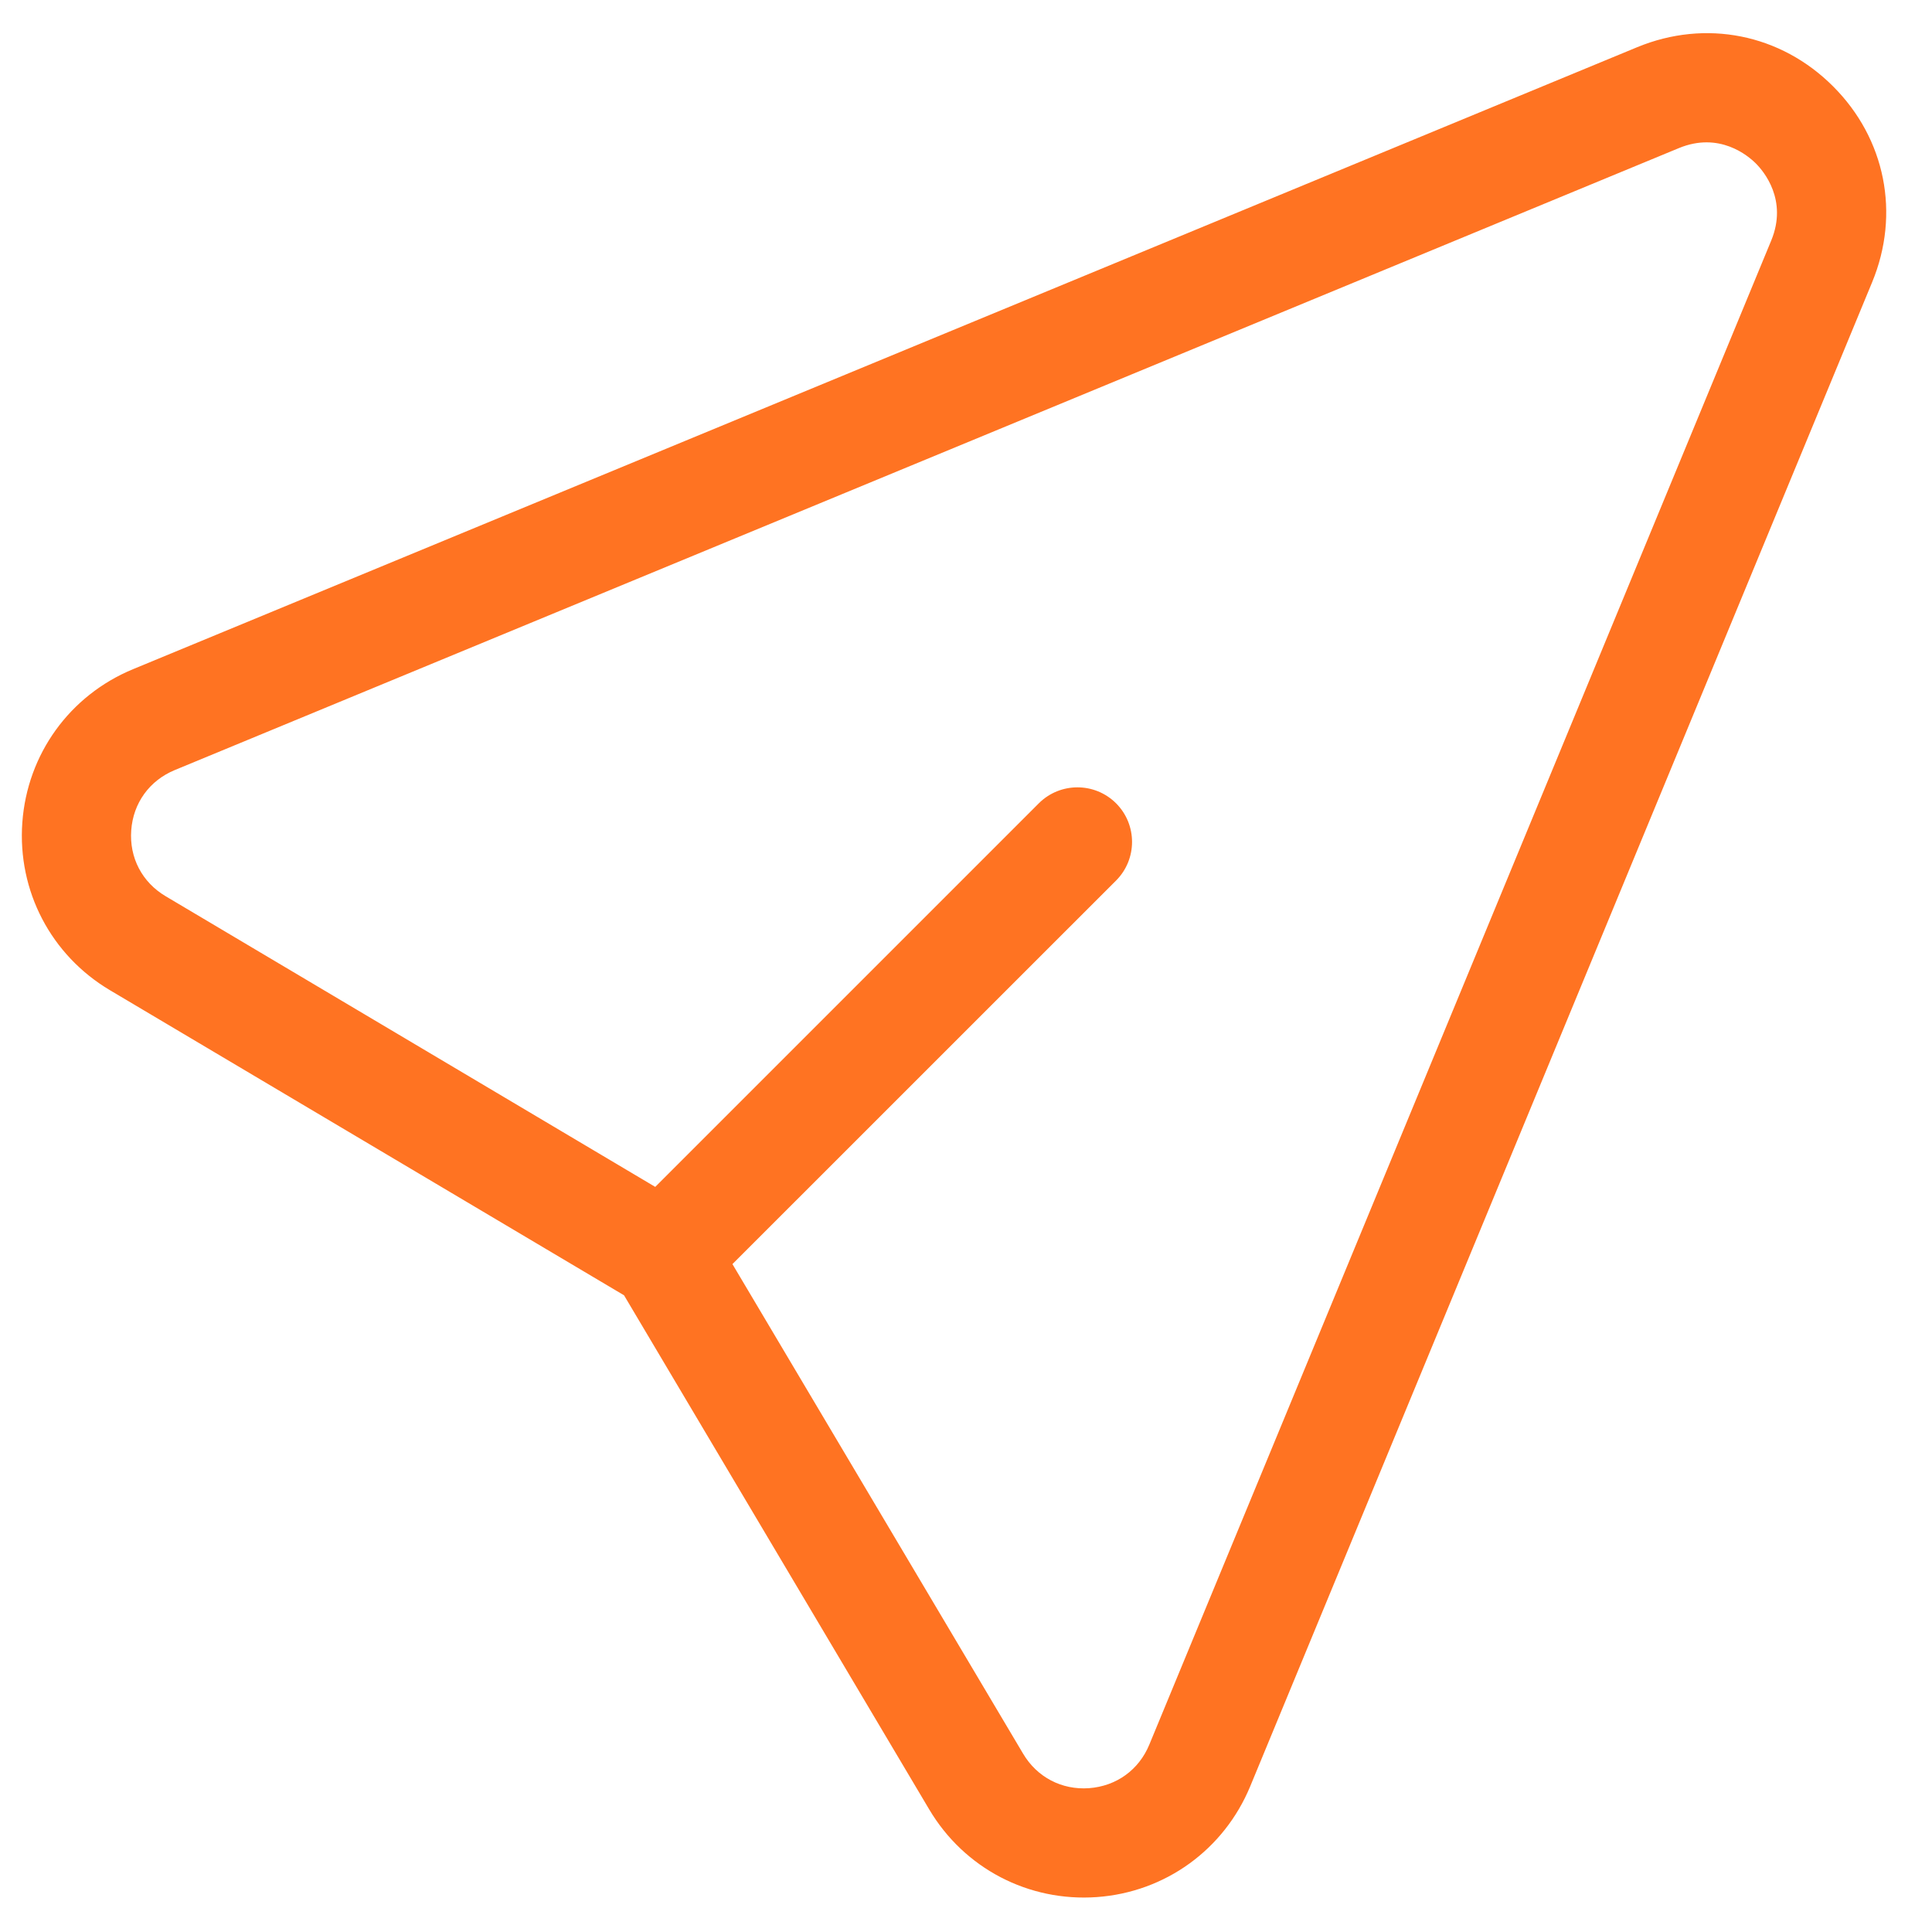
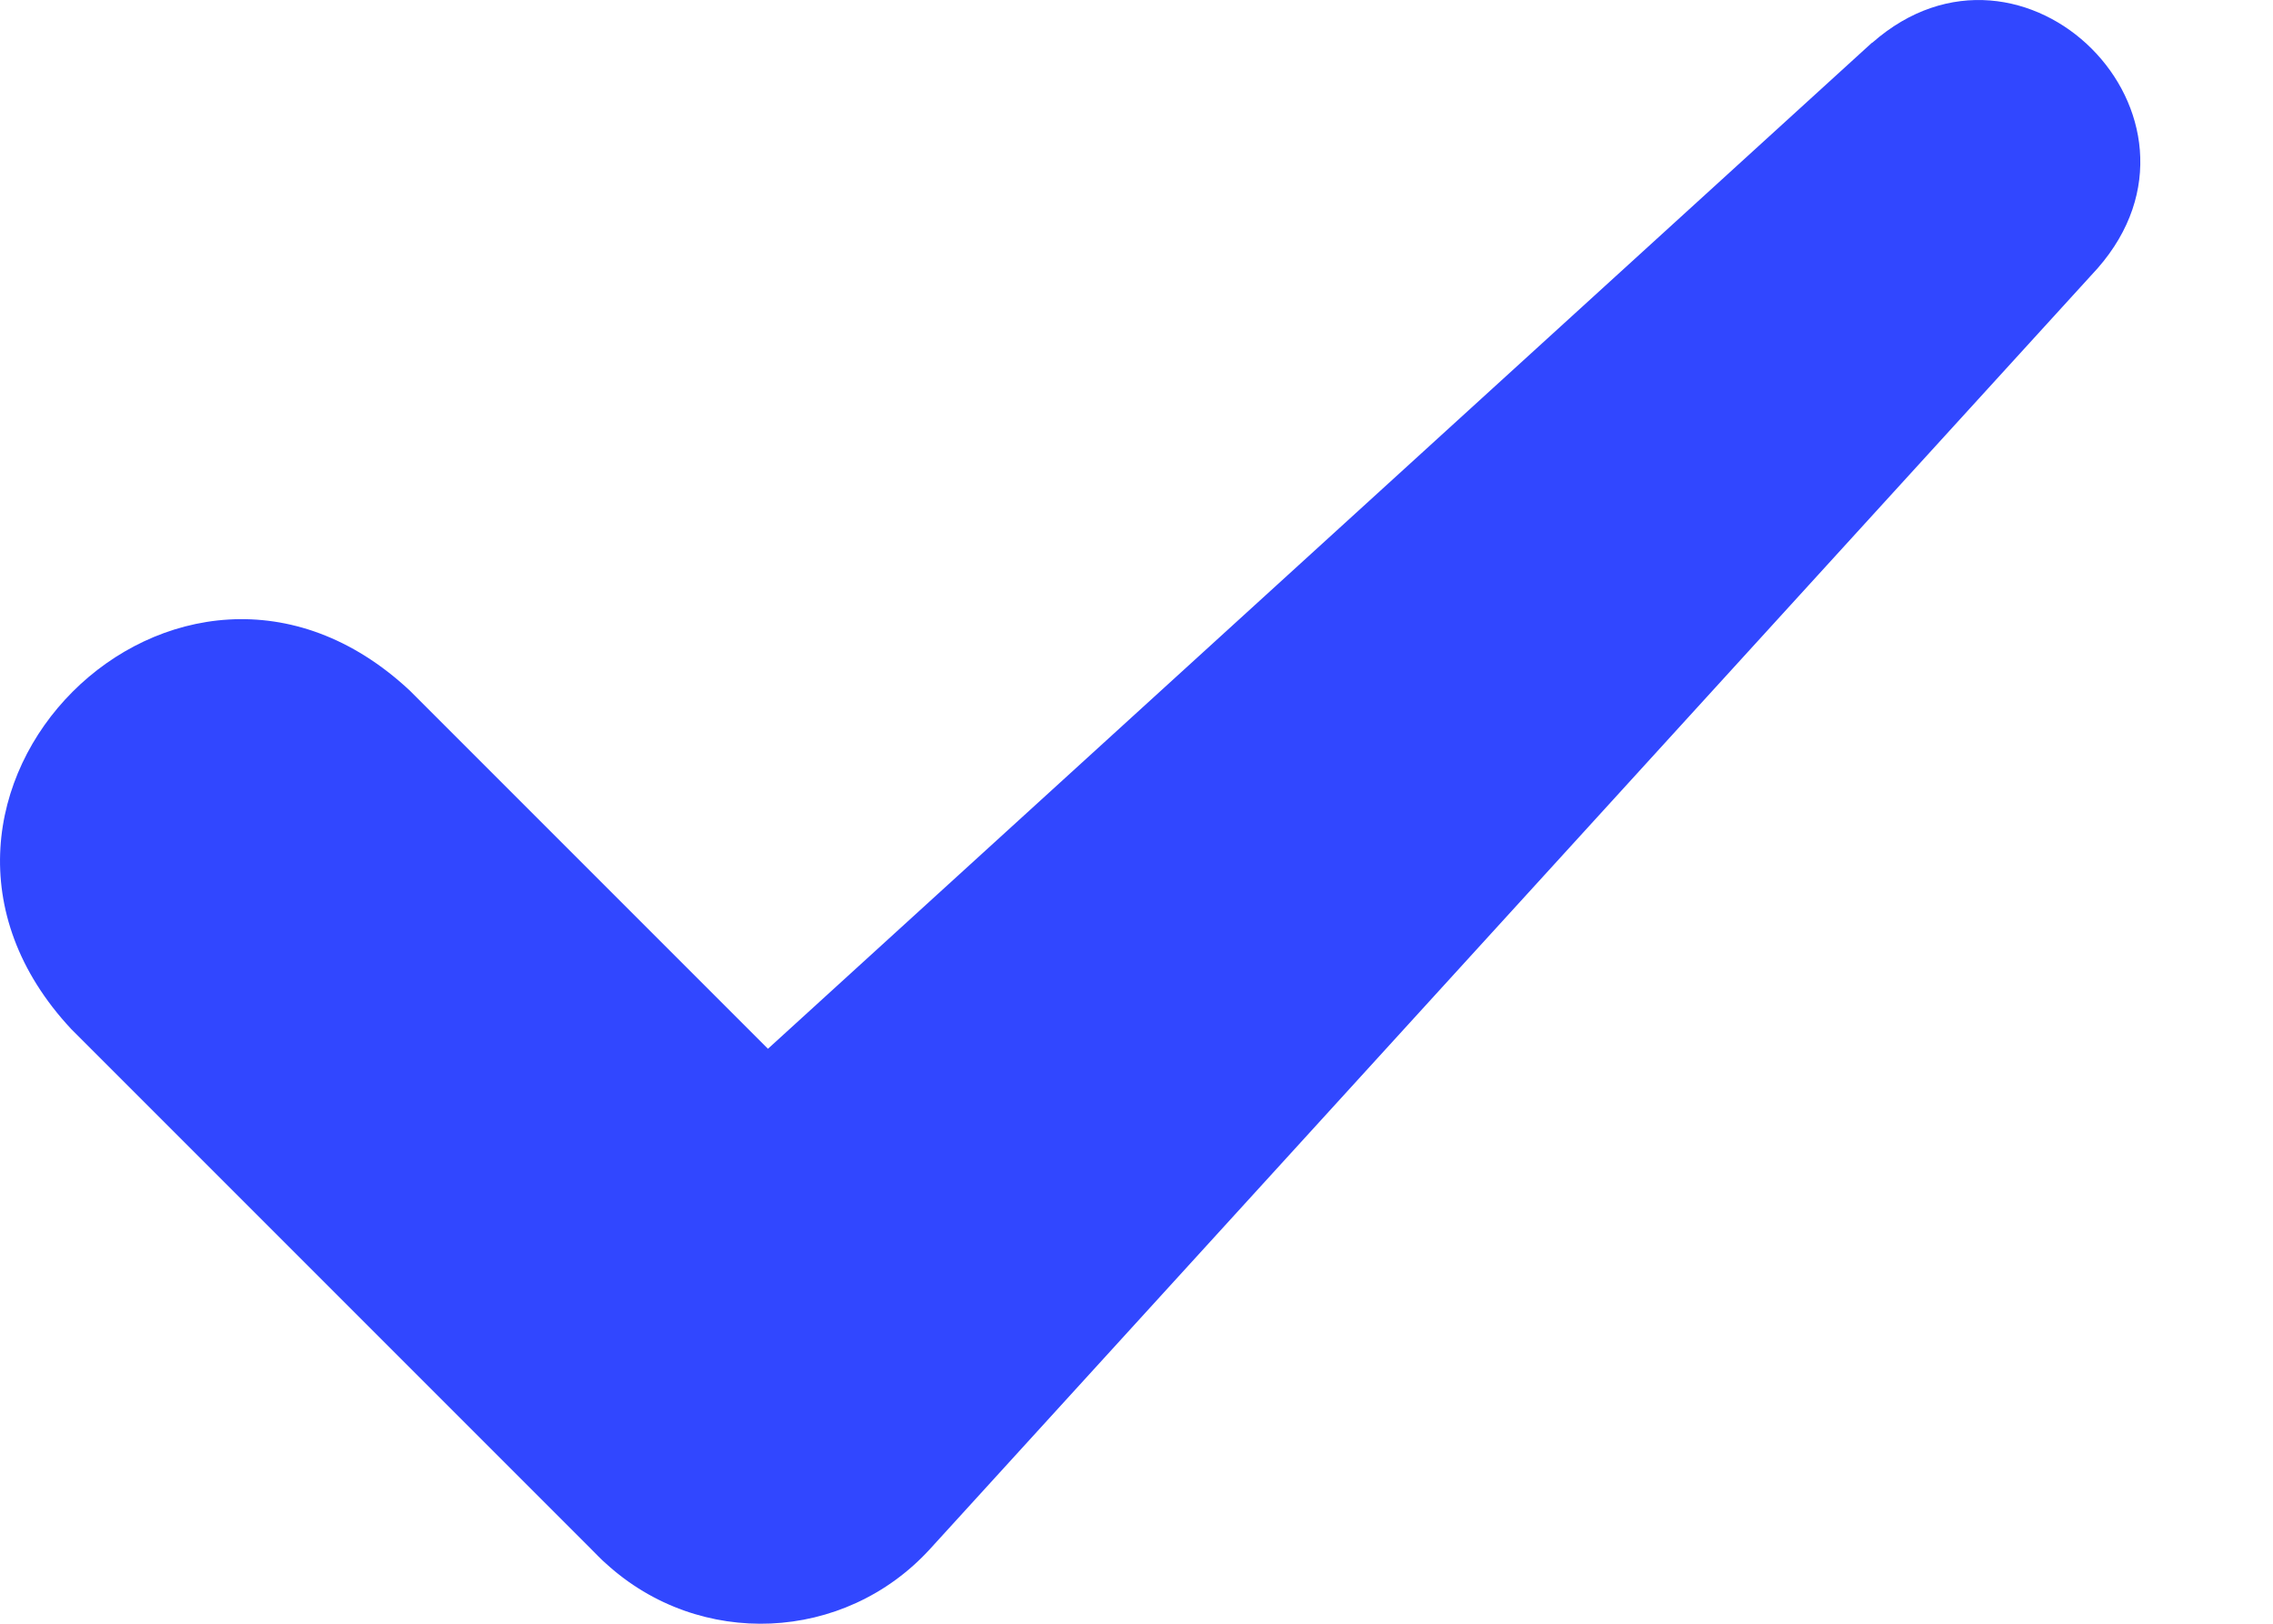
- <svg xmlns="http://www.w3.org/2000/svg" width="27" height="27" viewBox="0 0 27 27" fill="none">
-   <path d="M22.879 0.66L1.859 9.352C0.974 9.718 0.381 10.539 0.312 11.495C0.243 12.451 0.712 13.348 1.536 13.838L8.721 18.102L12.986 25.287C13.475 26.111 14.373 26.58 15.329 26.512C16.286 26.443 17.106 25.848 17.472 24.964L26.163 3.945C26.559 2.988 26.35 1.938 25.617 1.206C24.885 0.474 23.836 0.265 22.879 0.66ZM24.753 3.362L16.062 24.381C15.916 24.735 15.601 24.962 15.219 24.99C14.838 25.017 14.493 24.837 14.298 24.508L10.236 17.666L15.597 12.306C15.895 12.008 15.895 11.524 15.597 11.226C15.299 10.929 14.816 10.929 14.518 11.226L9.157 16.587L2.315 12.525C1.986 12.33 1.806 11.986 1.834 11.604C1.861 11.223 2.089 10.908 2.442 10.762L23.462 2.07C24.028 1.836 24.429 2.175 24.539 2.285C24.648 2.394 24.987 2.796 24.753 3.362Z" fill="#FF7322" />
+ <svg xmlns="http://www.w3.org/2000/svg" width="14" height="10" viewBox="0 0 14 10" fill="none">
+   <path d="M11.53 0.263L4.73 6.459L2.524 4.253C1.096 2.919 -0.892 4.912 0.439 6.338L3.642 9.541C3.664 9.563 3.708 9.609 3.732 9.629C4.308 10.156 5.2 10.117 5.727 9.541L12.92 1.652C13.74 0.716 12.463 -0.556 11.532 0.263H11.53Z" fill="#3147FF" />
</svg>
